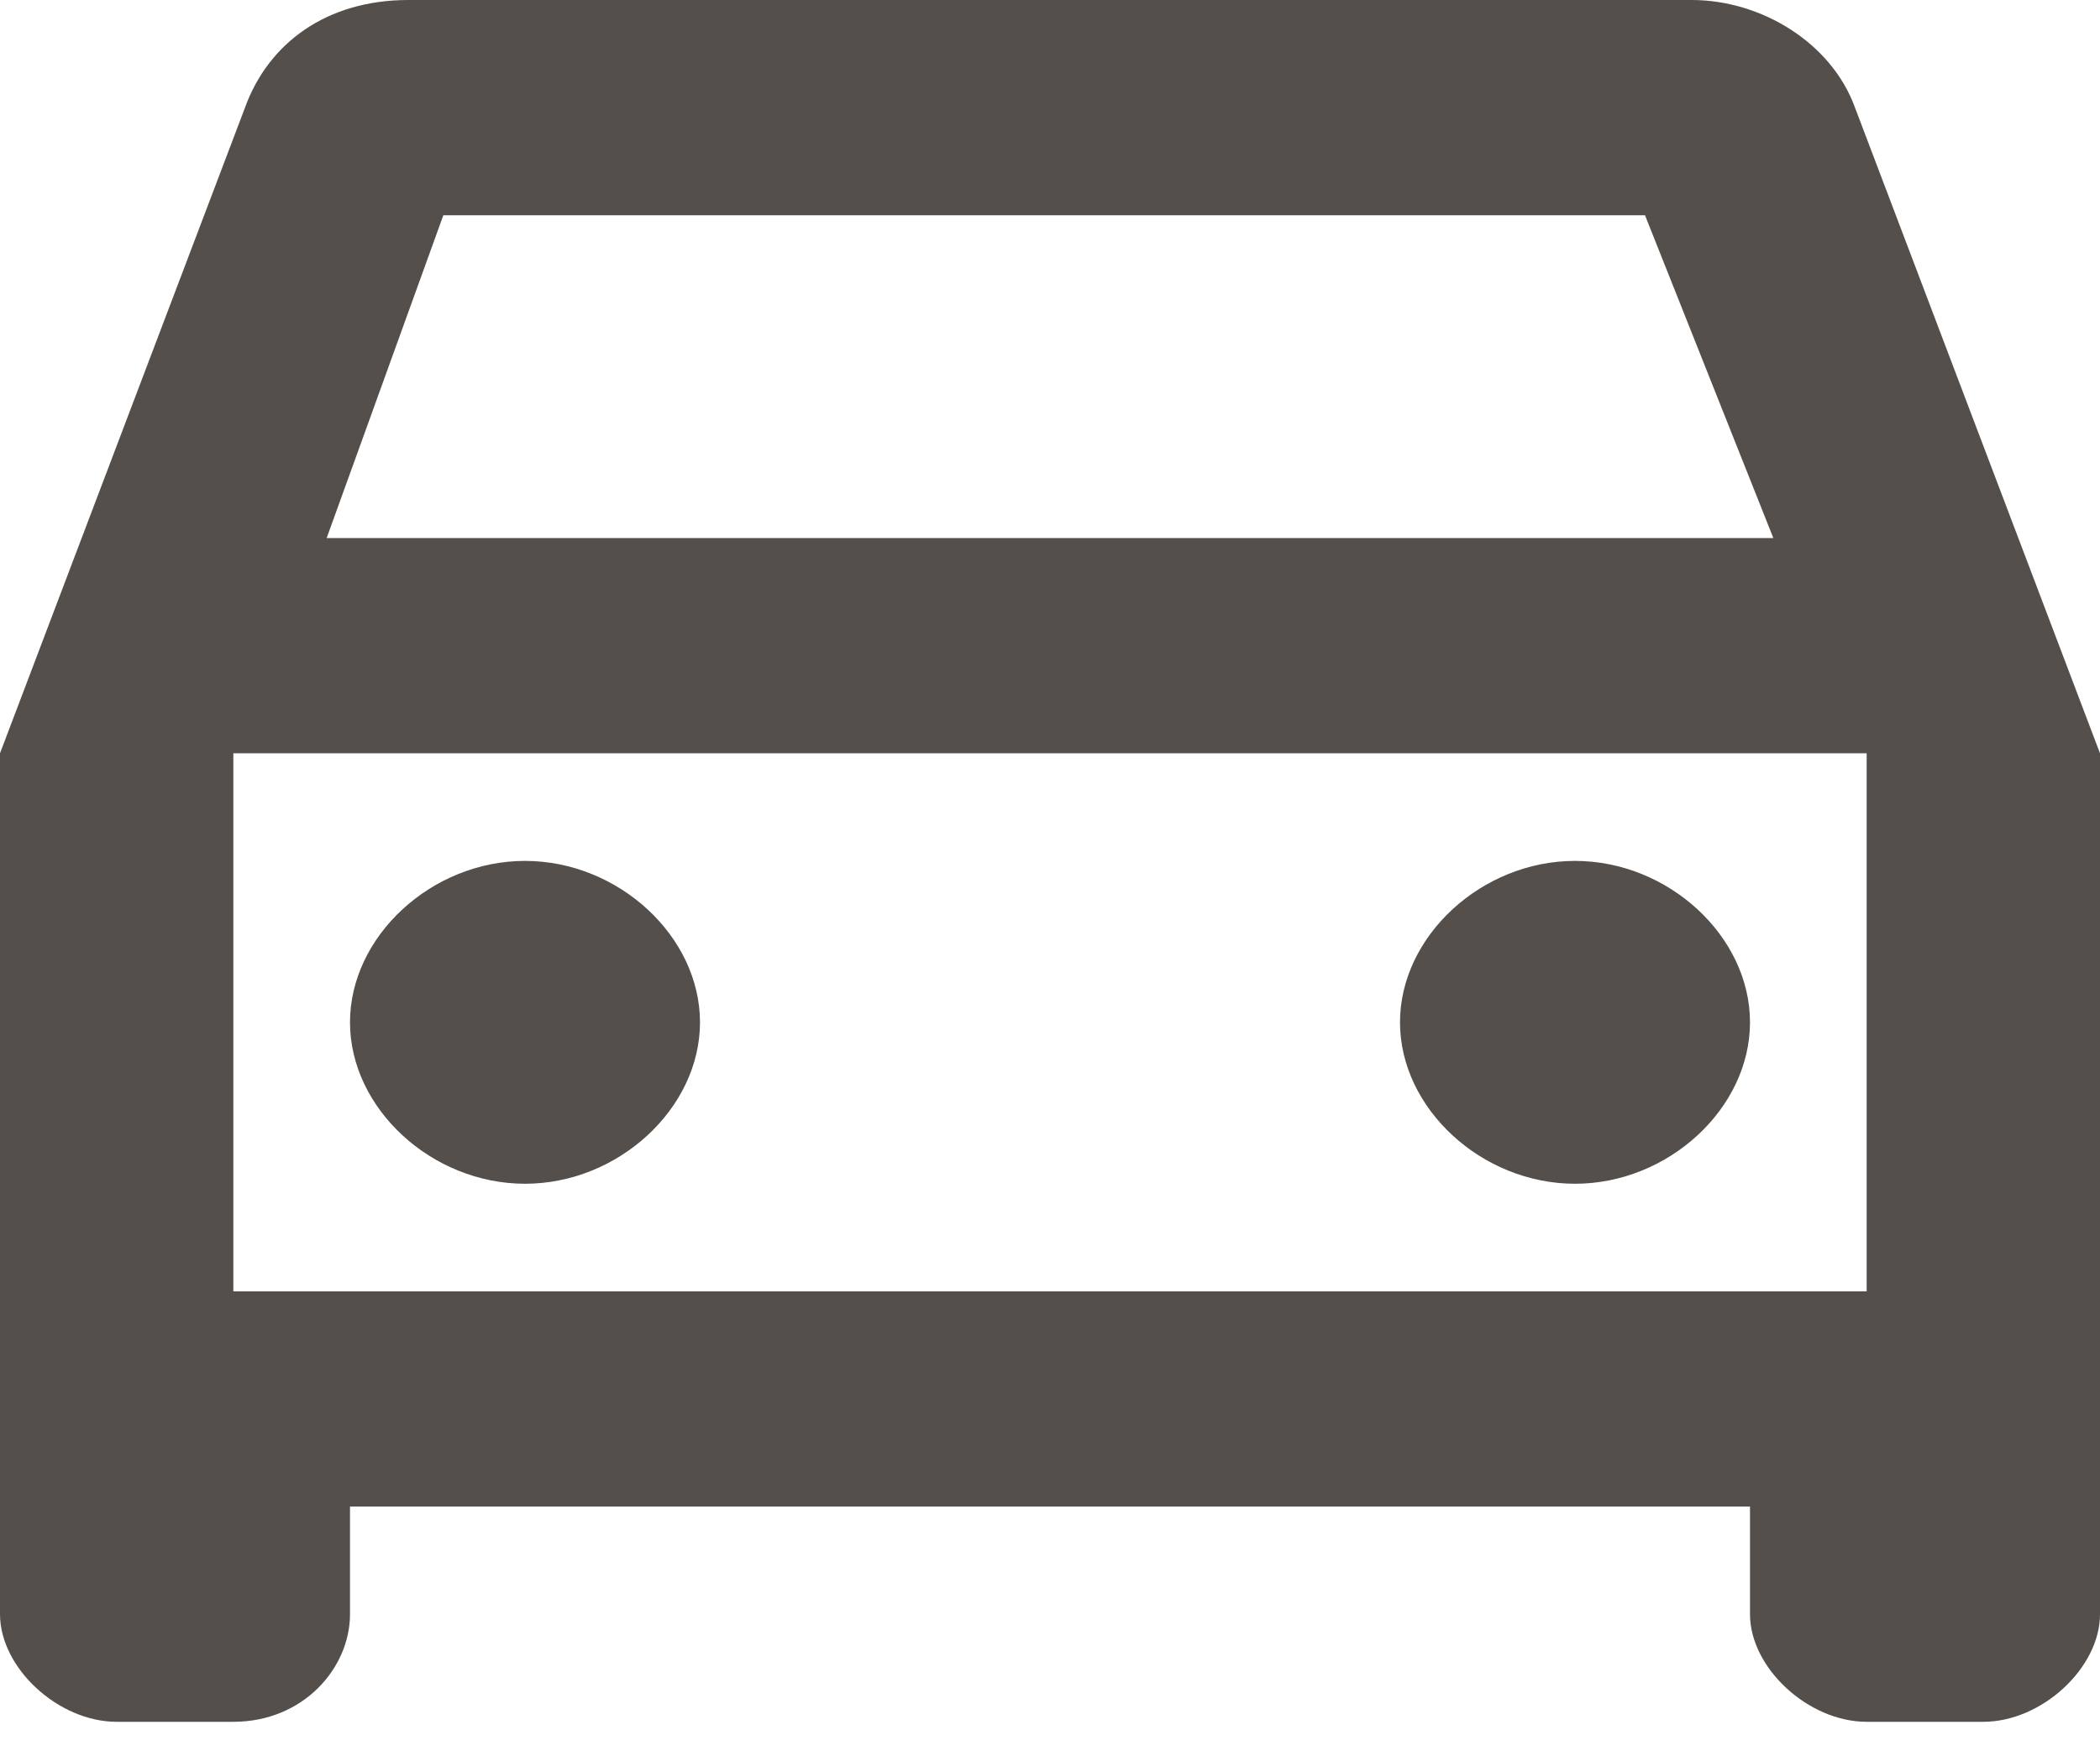
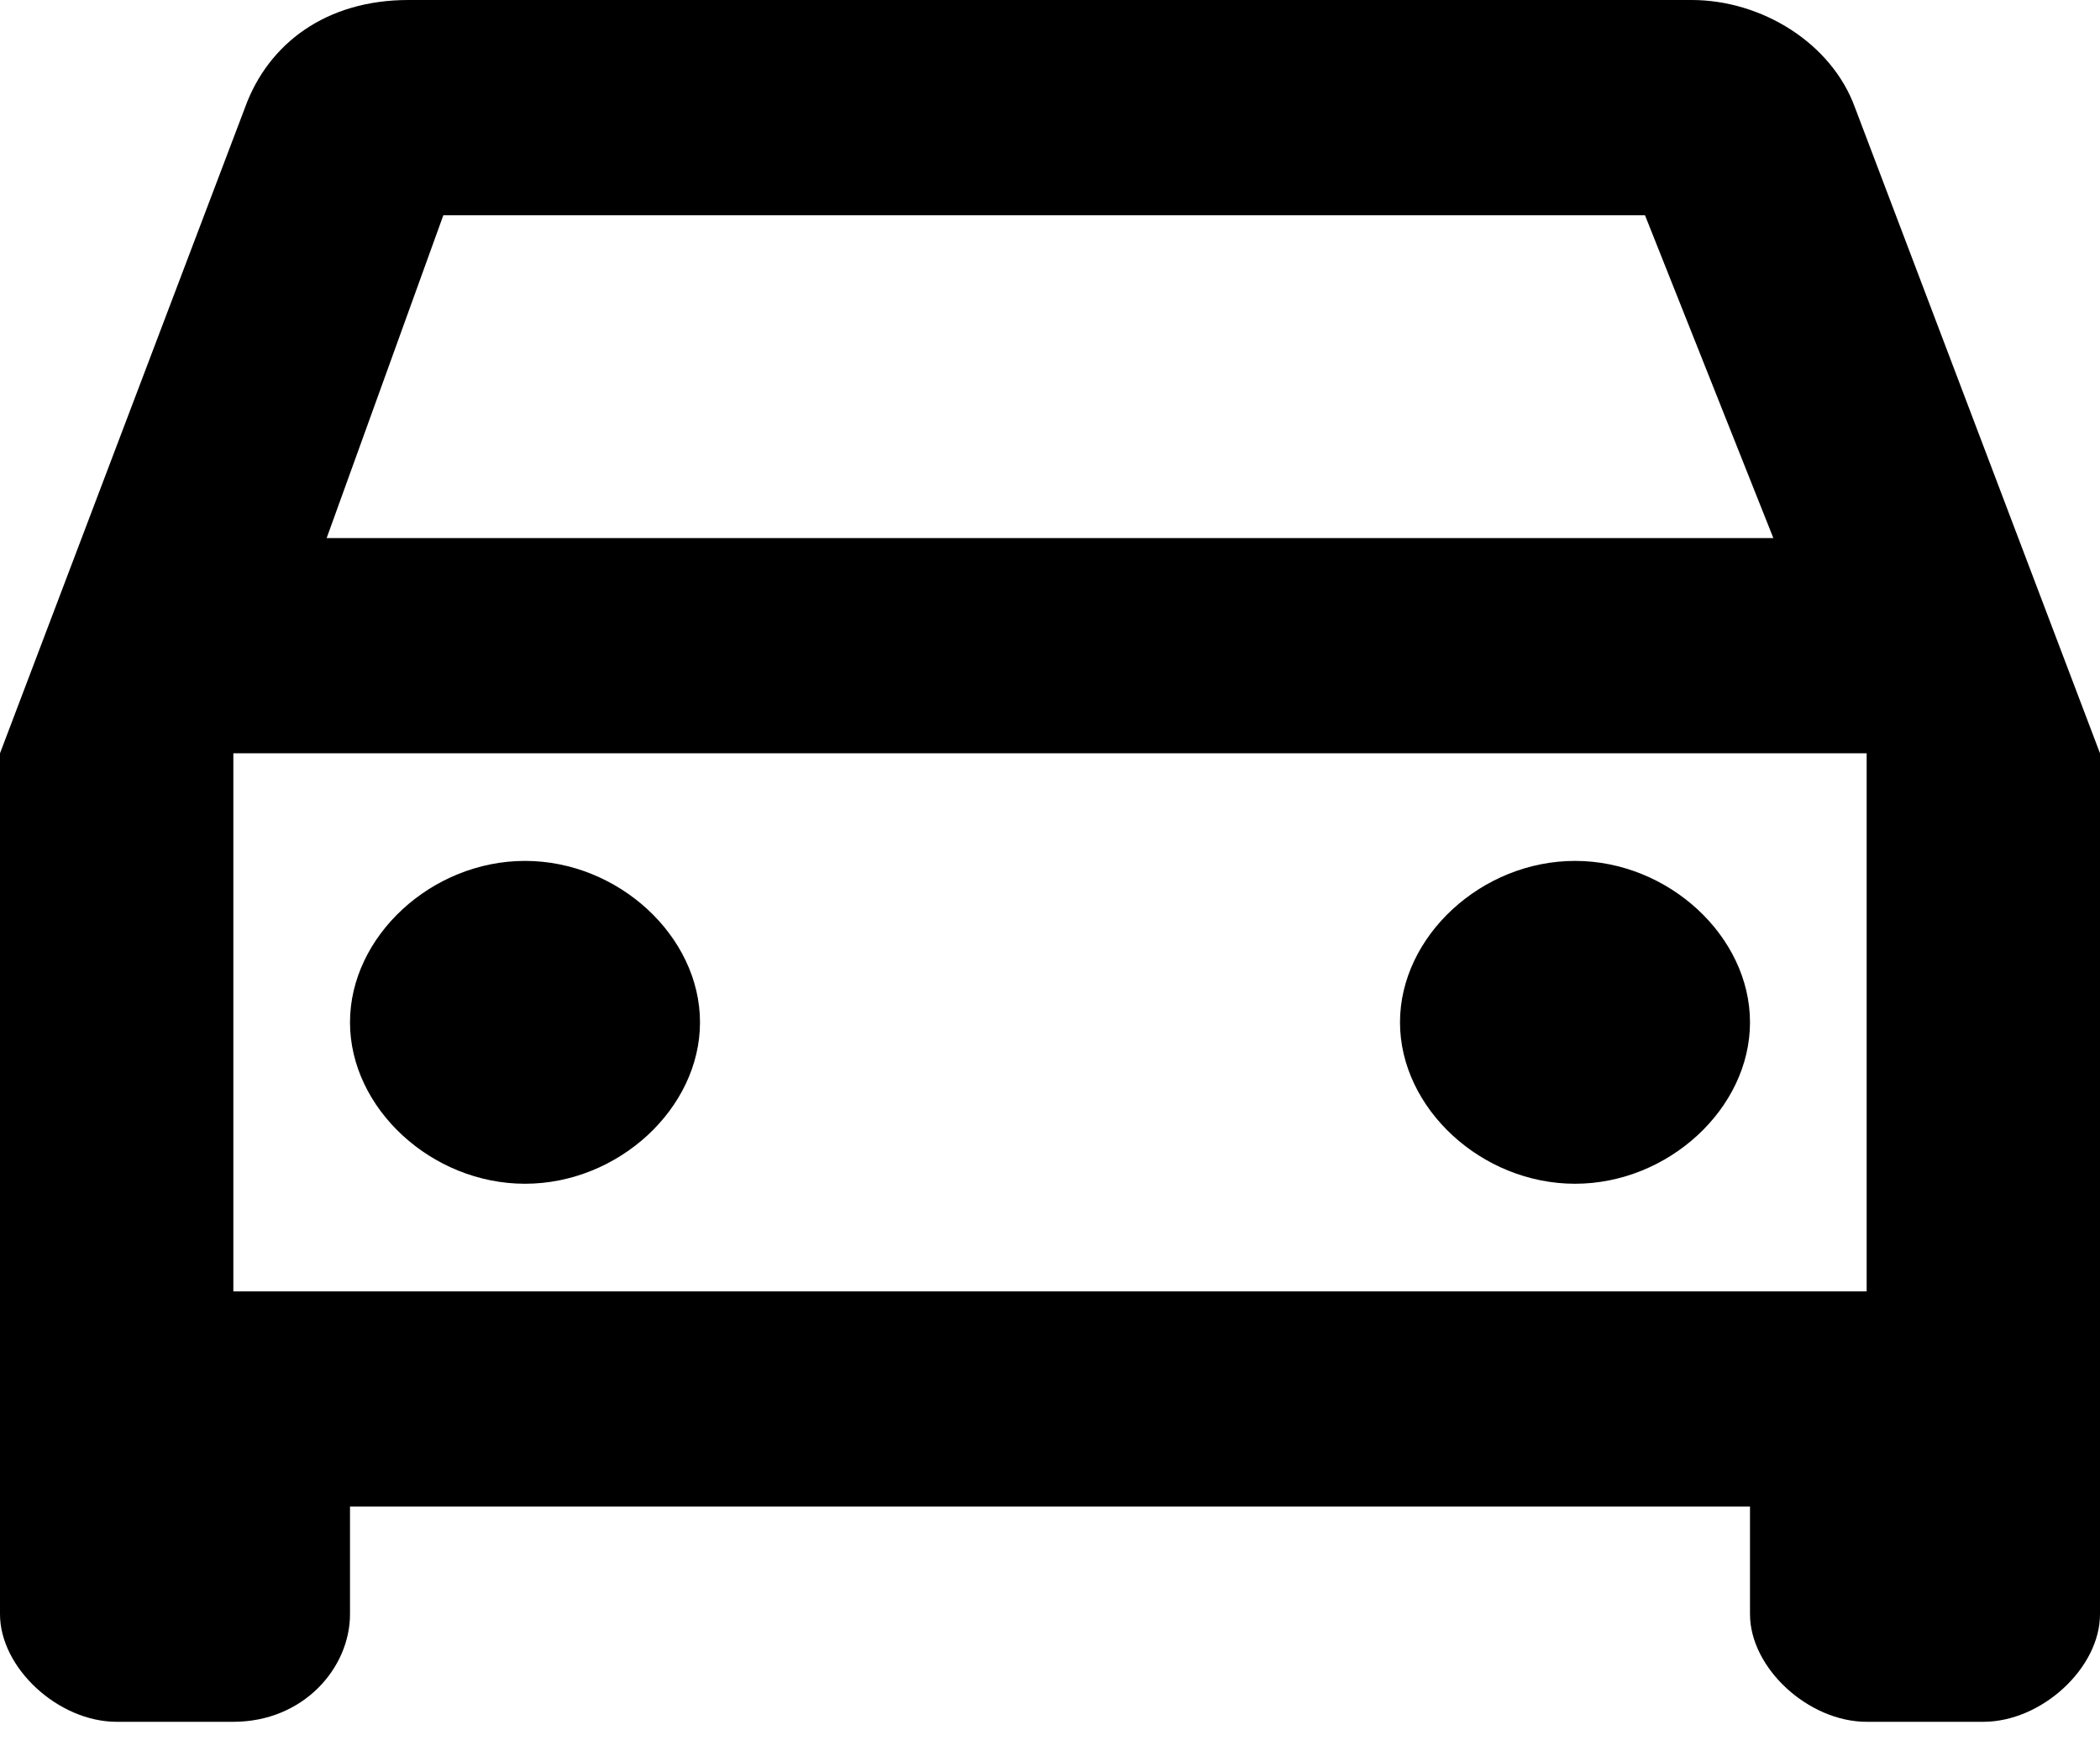
<svg xmlns="http://www.w3.org/2000/svg" width="60" height="50" viewBox="0 0 60 50" fill="none">
-   <path d="M53 3.074C52.333 1.23 50.333 0 48.333 0H11.667C9.333 0 7.667 1.23 7 3.074L0 21.517V46.108C0 47.645 1.667 49.182 3.333 49.182H6.667C8.667 49.182 10 47.645 10 46.108V43.034H50V46.108C50 47.645 51.667 49.182 53.333 49.182H56.667C58.333 49.182 60 47.645 60 46.108V21.517L53 3.074ZM12.667 6.148H47L50.667 15.369H9.333L12.667 6.148ZM53.333 36.887H6.667V21.517H53.333V36.887ZM15 24.591C17.667 24.591 20 26.743 20 29.202C20 31.661 17.667 33.813 15 33.813C12.333 33.813 10 31.661 10 29.202C10 26.743 12.333 24.591 15 24.591ZM45 24.591C47.667 24.591 50 26.743 50 29.202C50 31.661 47.667 33.813 45 33.813C42.333 33.813 40 31.661 40 29.202C40 26.743 42.333 24.591 45 24.591Z" fill="#544F4A" />
+   <path d="M53 3.074C52.333 1.23 50.333 0 48.333 0H11.667C9.333 0 7.667 1.23 7 3.074L0 21.517V46.108C0 47.645 1.667 49.182 3.333 49.182H6.667C8.667 49.182 10 47.645 10 46.108V43.034H50V46.108C50 47.645 51.667 49.182 53.333 49.182H56.667C58.333 49.182 60 47.645 60 46.108V21.517L53 3.074ZM12.667 6.148H47L50.667 15.369H9.333L12.667 6.148ZM53.333 36.887H6.667V21.517H53.333V36.887ZM15 24.591C17.667 24.591 20 26.743 20 29.202C20 31.661 17.667 33.813 15 33.813C12.333 33.813 10 31.661 10 29.202C10 26.743 12.333 24.591 15 24.591ZM45 24.591C47.667 24.591 50 26.743 50 29.202C50 31.661 47.667 33.813 45 33.813C42.333 33.813 40 31.661 40 29.202C40 26.743 42.333 24.591 45 24.591Z" fill="currentColor" />
</svg>
